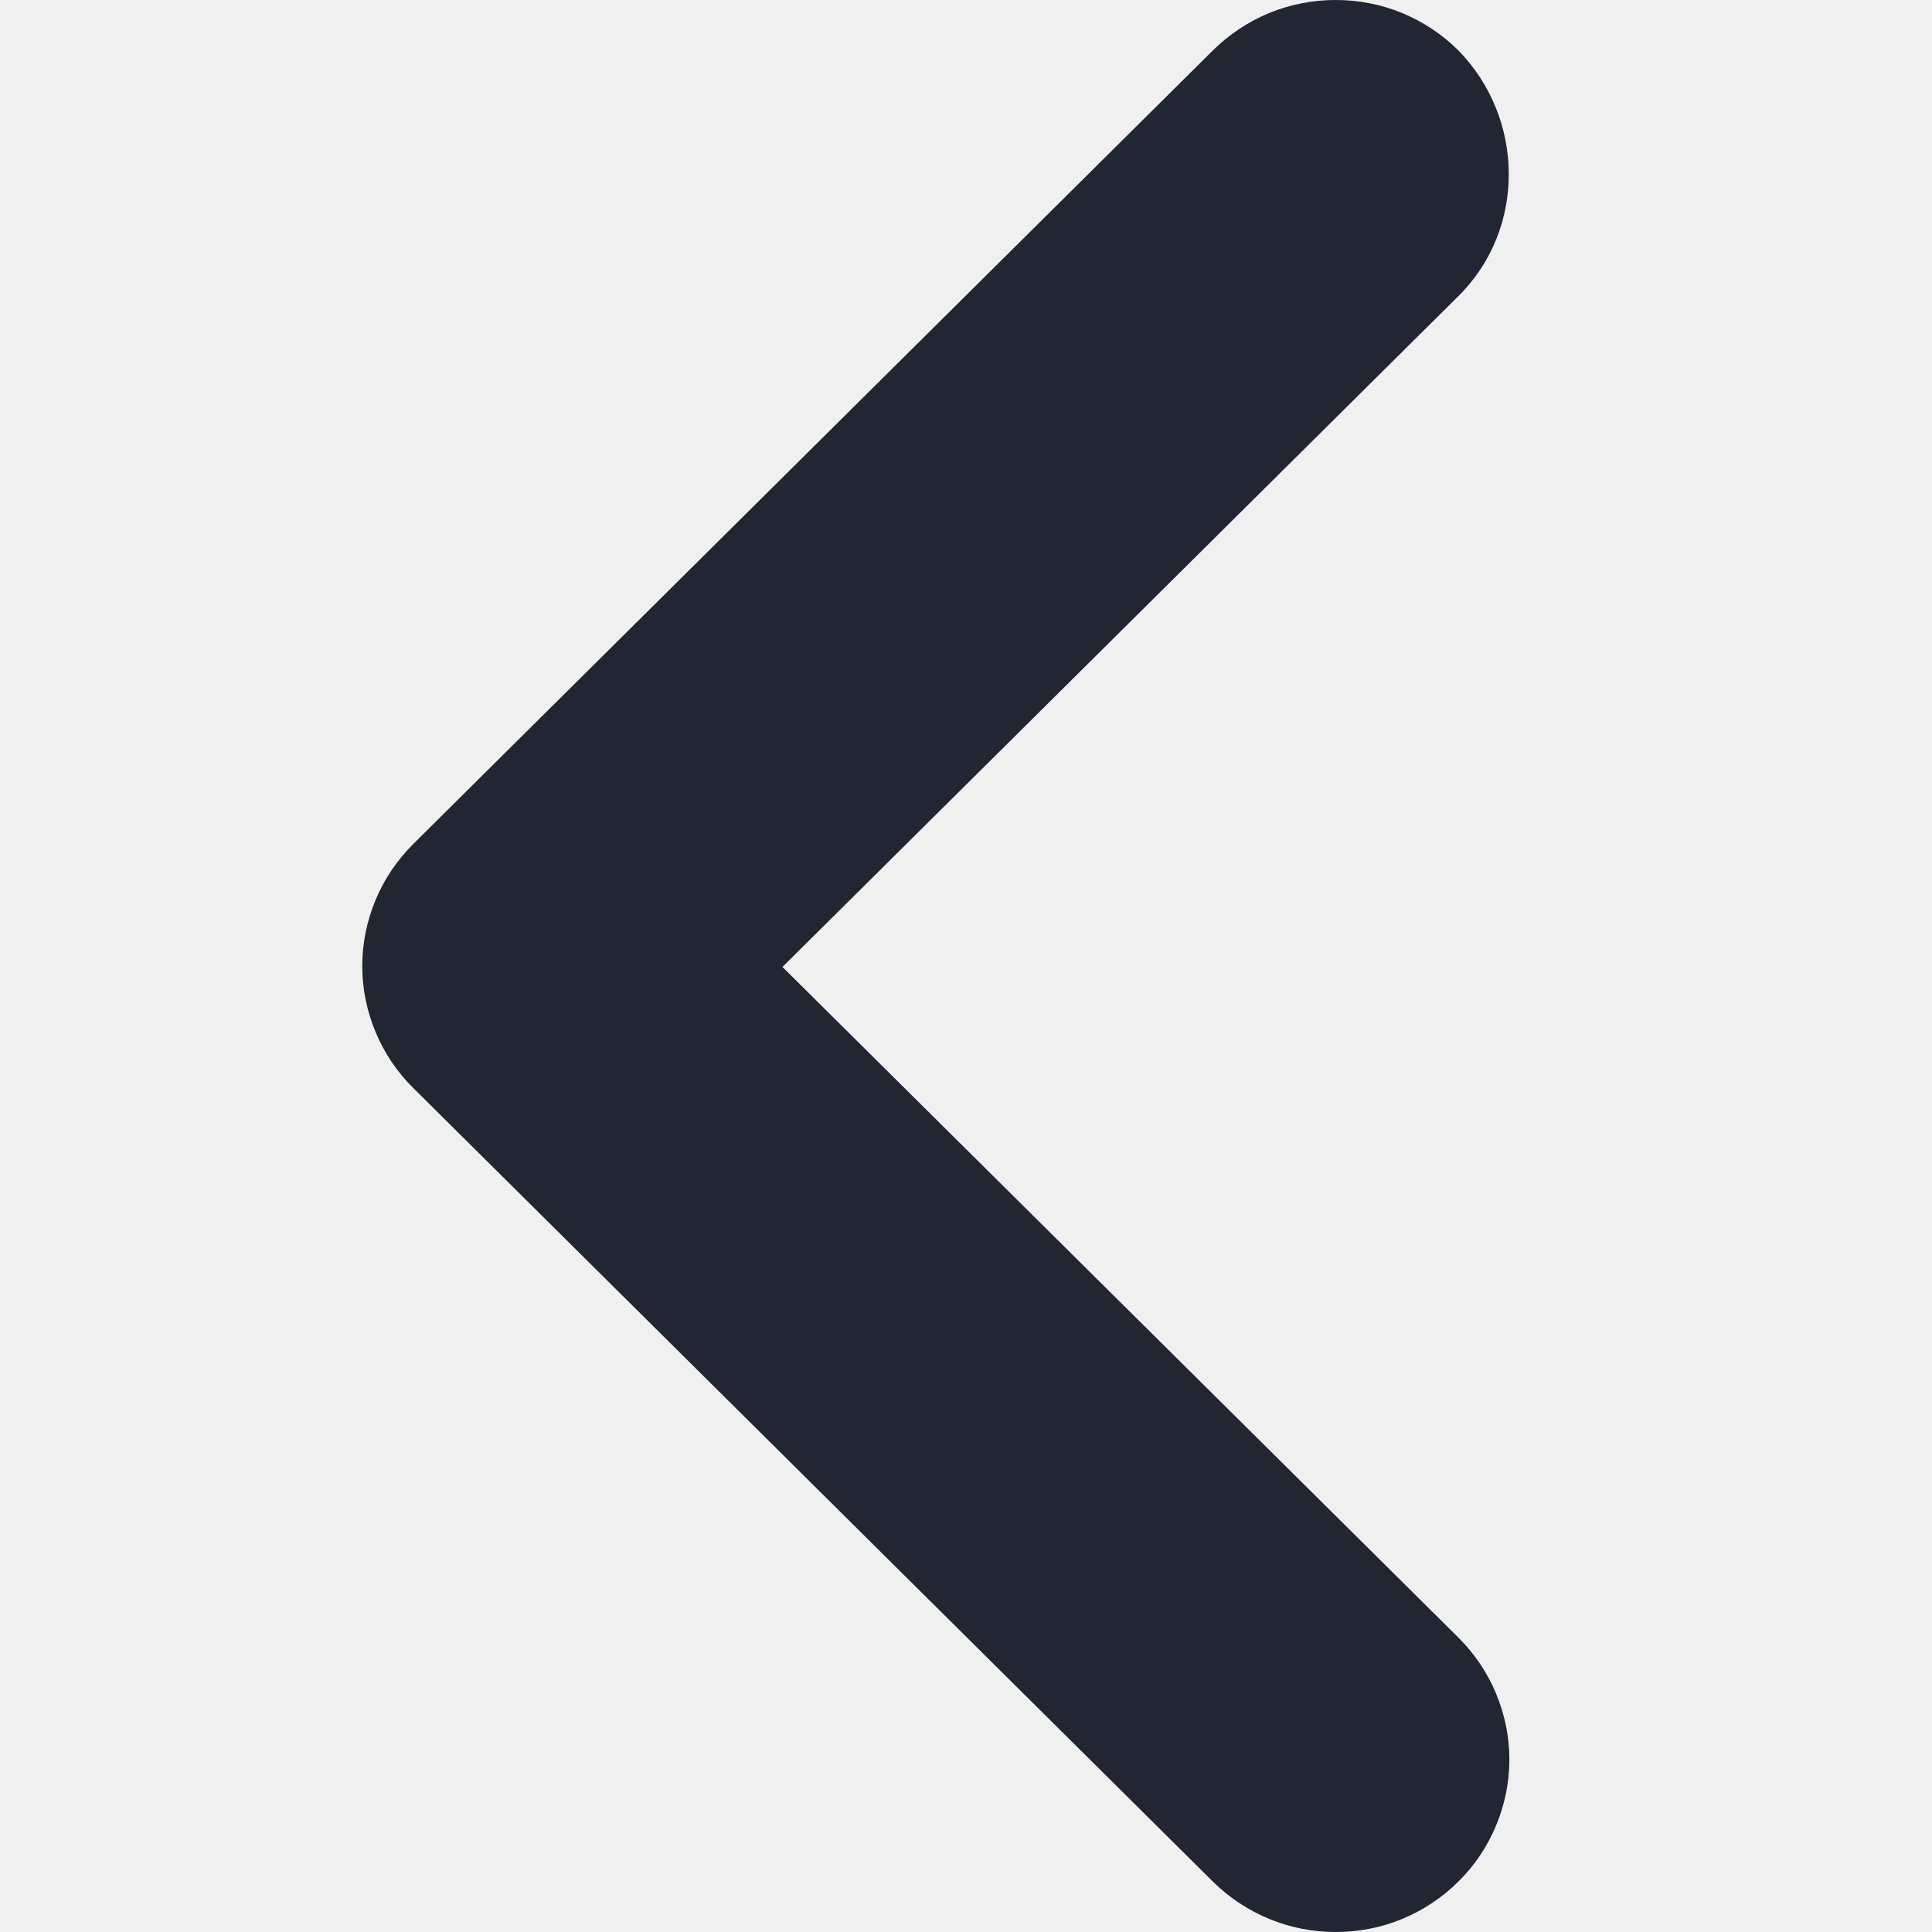
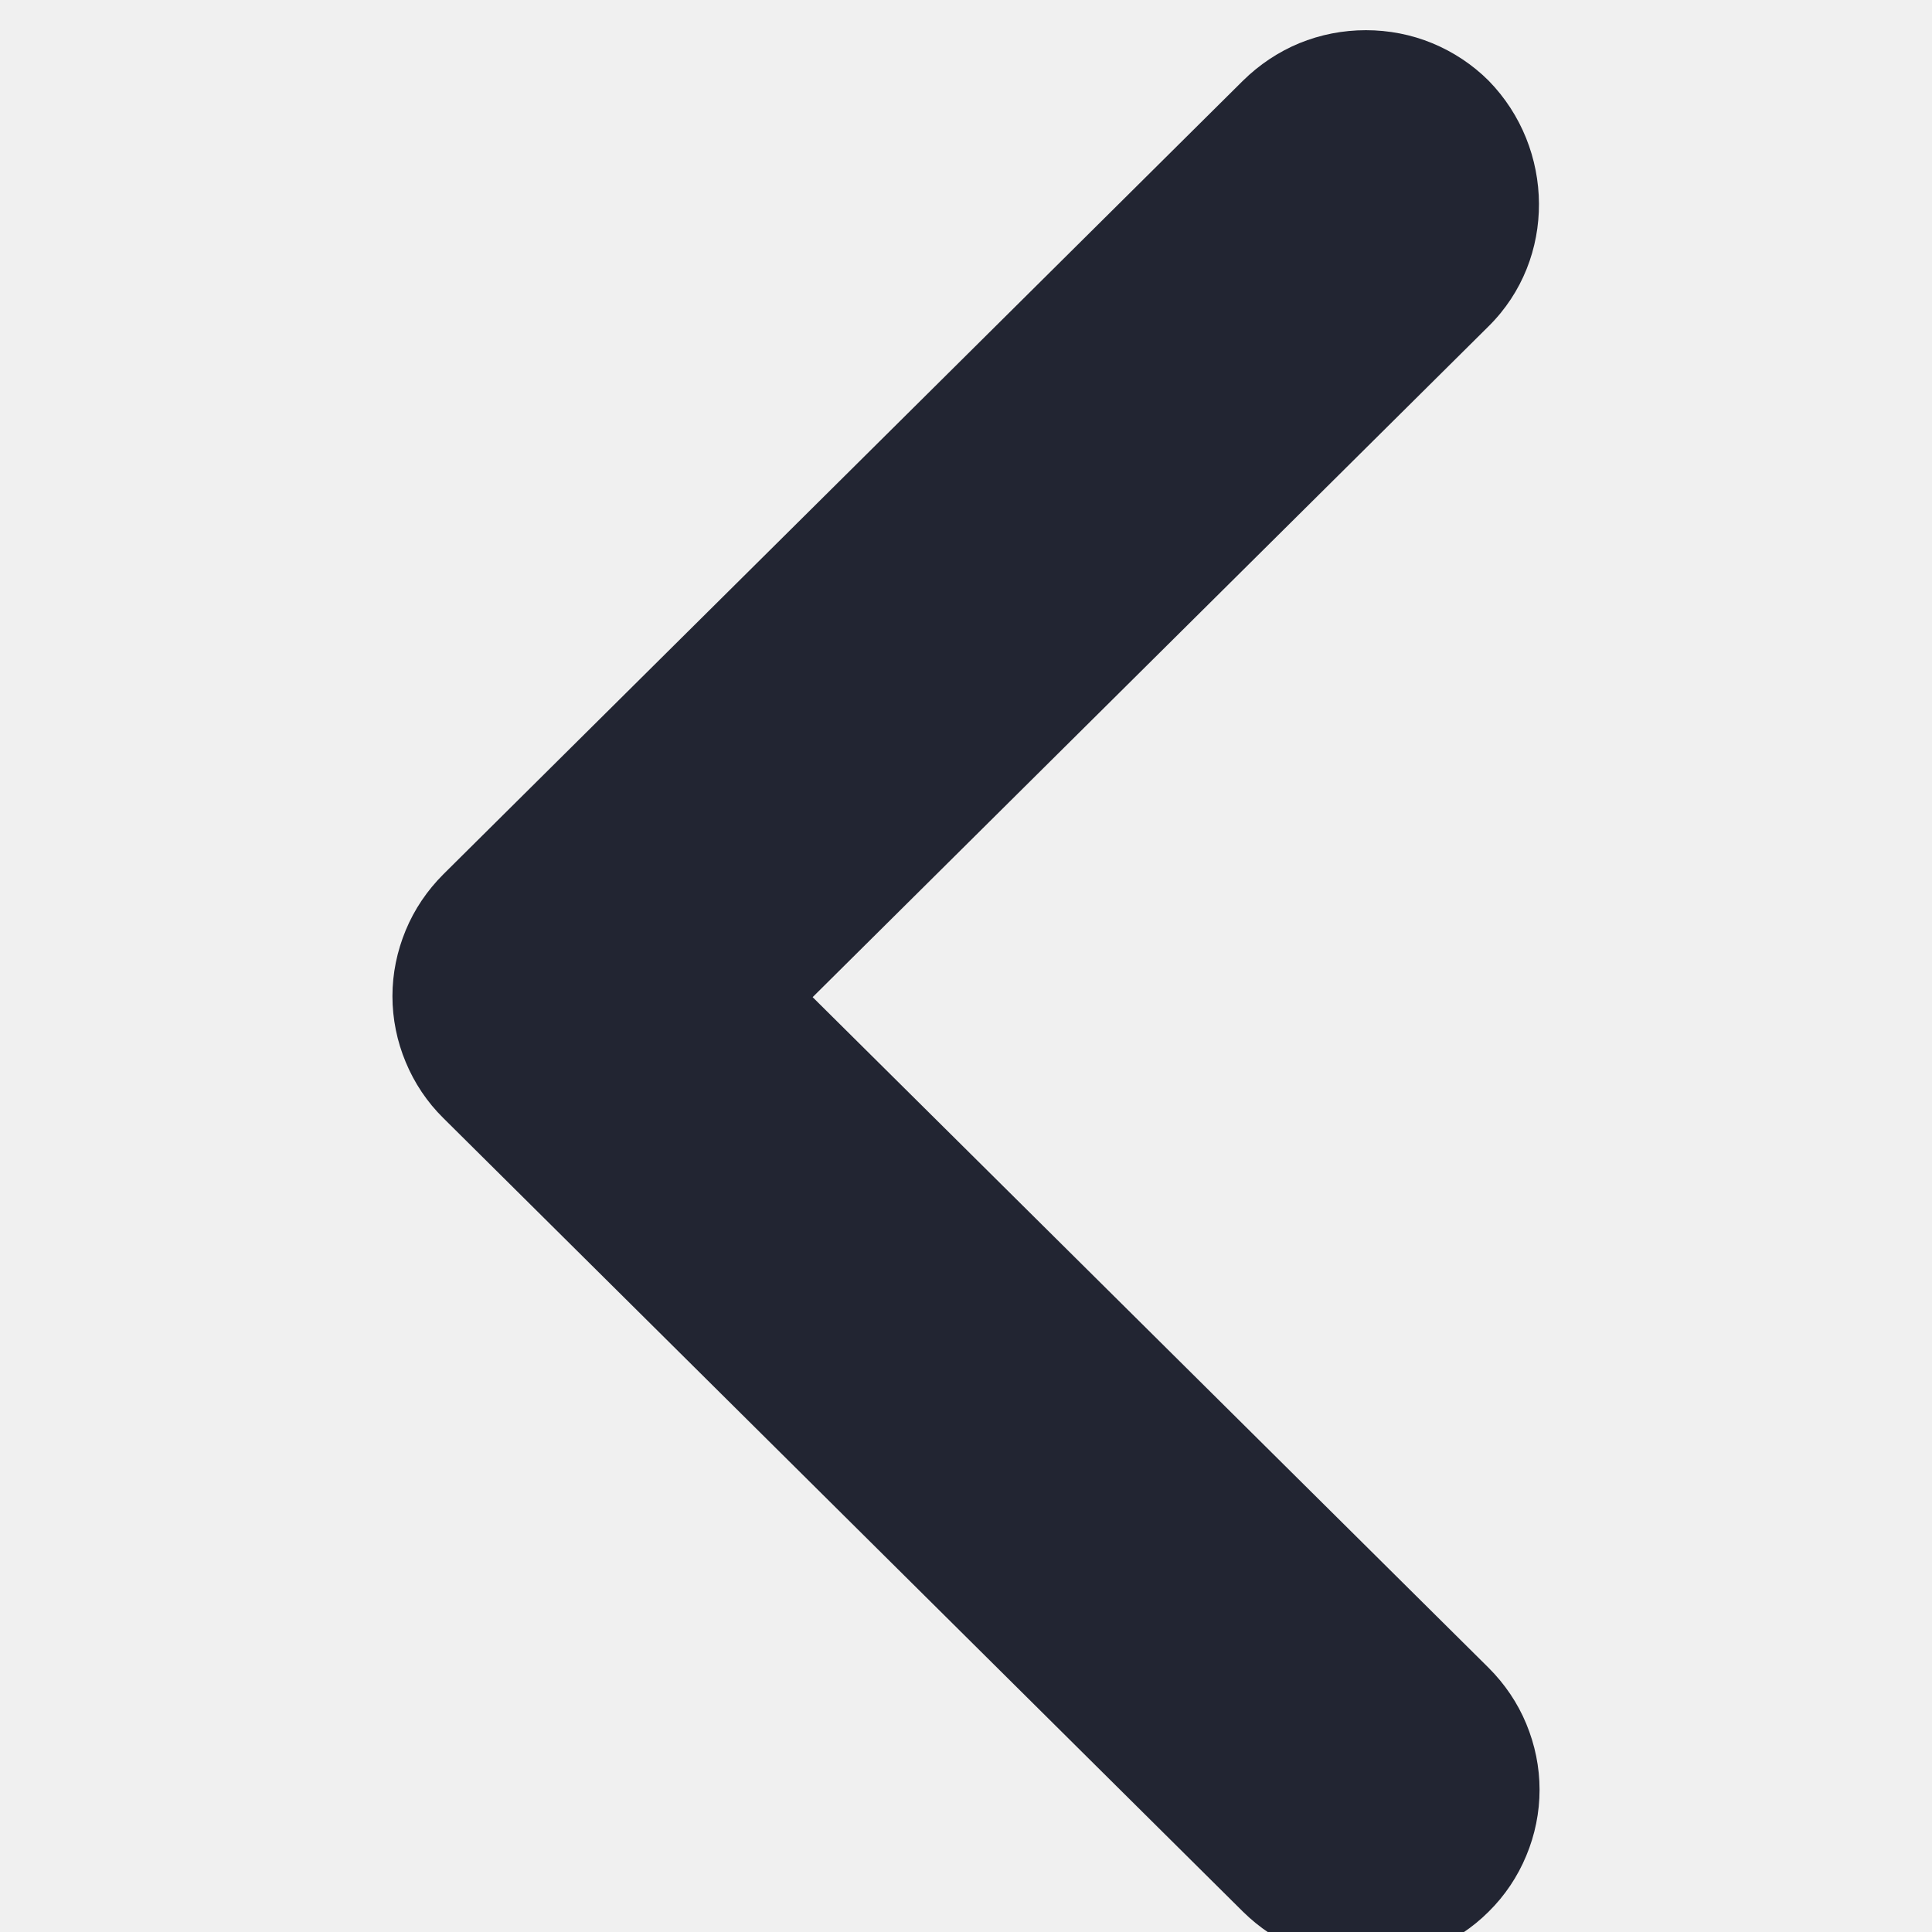
<svg xmlns="http://www.w3.org/2000/svg" width="8" height="8" viewBox="0 0 8 8" fill="none">
-   <g clip-path="url(#clip0)">
-     <path d="M6.039 1.226L3.24 4.004L6.039 6.781C6.106 6.848 6.159 6.926 6.195 7.013C6.231 7.1 6.25 7.192 6.25 7.286C6.25 7.38 6.231 7.473 6.195 7.559C6.159 7.646 6.106 7.725 6.039 7.791C5.973 7.857 5.893 7.91 5.806 7.946C5.719 7.982 5.625 8 5.531 8C5.436 8 5.343 7.982 5.256 7.946C5.168 7.91 5.089 7.857 5.022 7.791L1.711 4.505C1.644 4.439 1.591 4.36 1.555 4.273C1.519 4.187 1.5 4.094 1.5 4C1.5 3.906 1.519 3.814 1.555 3.727C1.591 3.64 1.644 3.562 1.711 3.495L5.022 0.209C5.089 0.143 5.168 0.09 5.255 0.054C5.343 0.018 5.436 -3.55691e-08 5.531 -3.14392e-08C5.625 -2.73094e-08 5.719 0.018 5.806 0.054C5.893 0.09 5.973 0.143 6.039 0.209C6.313 0.489 6.321 0.947 6.039 1.226V1.226Z" fill="#222532" />
+   <g clip-path="url(#clip0-514132)">
+     <path d="M6.164 1.351L3.365 4.129L6.164 6.906C6.231 6.973 6.284 7.051 6.32 7.138C6.356 7.225 6.375 7.317 6.375 7.411C6.375 7.505 6.356 7.598 6.32 7.684C6.284 7.771 6.231 7.85 6.164 7.916C6.098 7.982 6.018 8.035 5.931 8.071C5.844 8.107 5.75 8.125 5.656 8.125C5.561 8.125 5.468 8.107 5.381 8.071C5.293 8.035 5.214 7.982 5.147 7.916L1.836 4.63C1.769 4.564 1.716 4.485 1.68 4.398C1.644 4.312 1.625 4.219 1.625 4.125C1.625 4.031 1.644 3.939 1.68 3.852C1.716 3.765 1.769 3.687 1.836 3.62L5.147 0.334C5.214 0.268 5.293 0.215 5.38 0.179C5.468 0.143 5.561 0.125 5.656 0.125C5.75 0.125 5.844 0.143 5.931 0.179C6.018 0.215 6.098 0.268 6.164 0.334C6.438 0.614 6.446 1.072 6.164 1.351Z" fill="#222532" />
  </g>
  <defs>
-     <clipPath id="clip0">
-       <rect width="8" height="8" fill="white" transform="translate(8) rotate(90)" />
+     <clipPath id="clip0-514132">
+       <rect width="8" height="8" fill="white" />
    </clipPath>
  </defs>
</svg>
